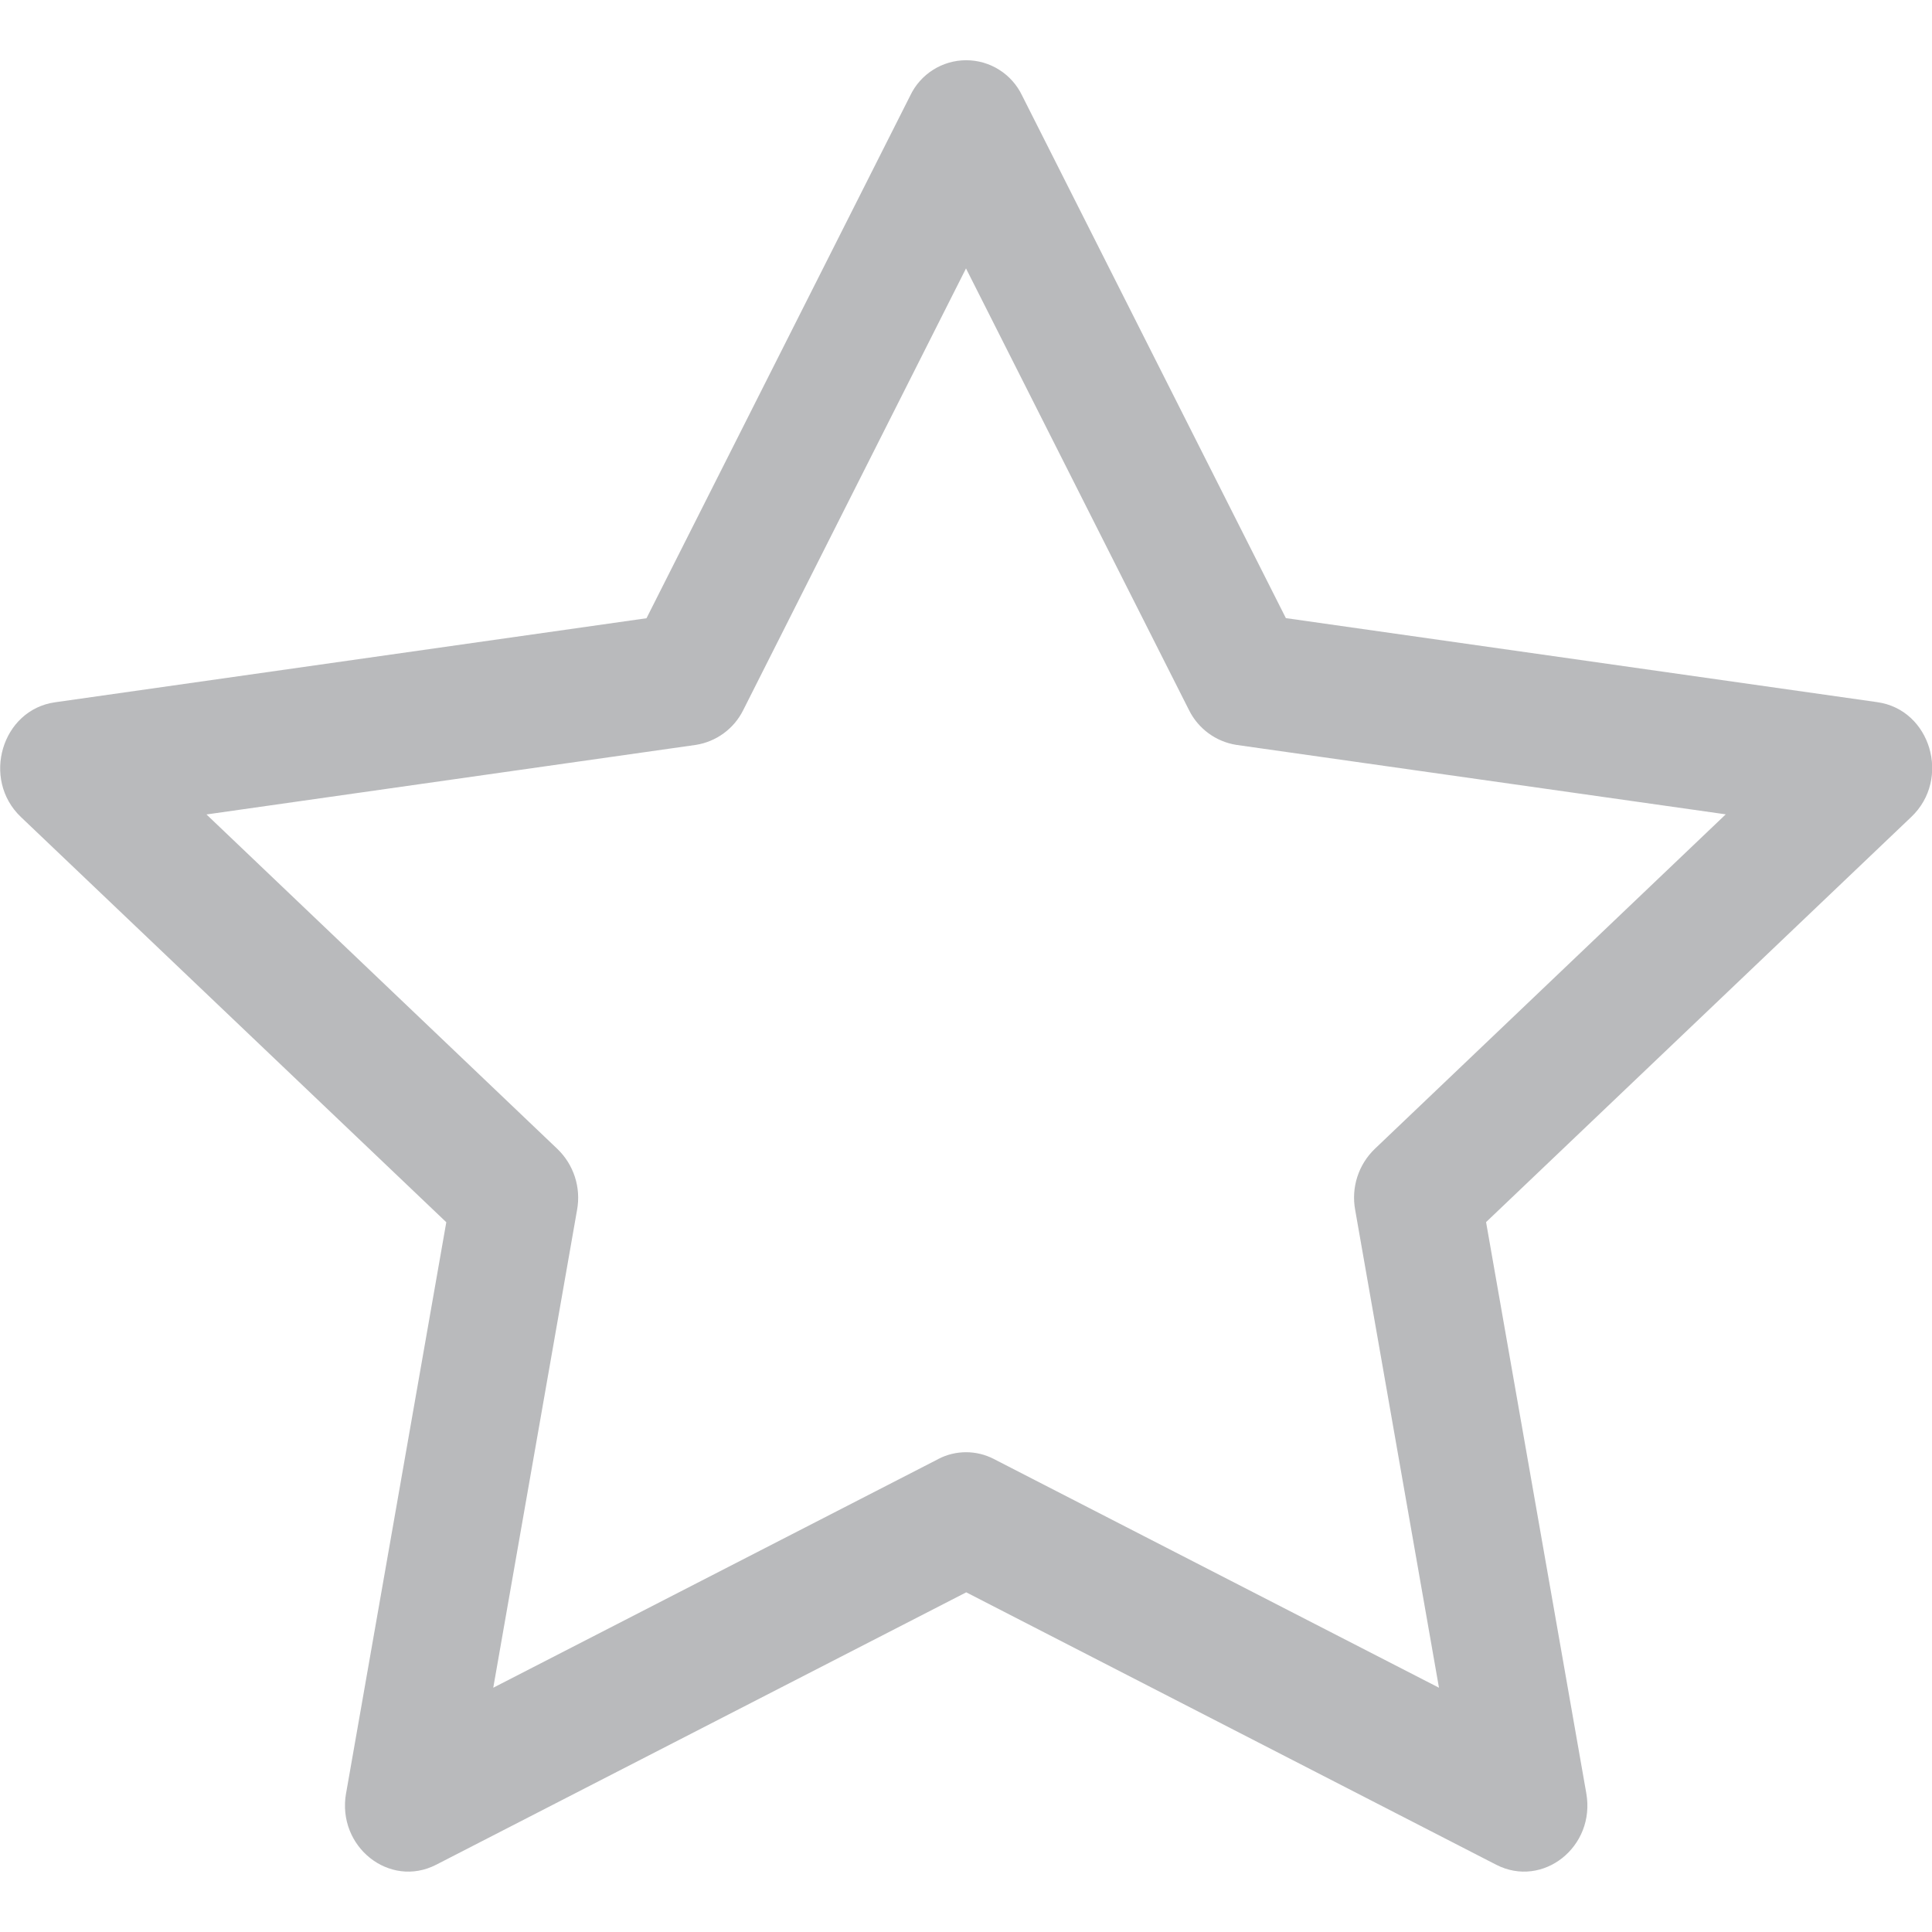
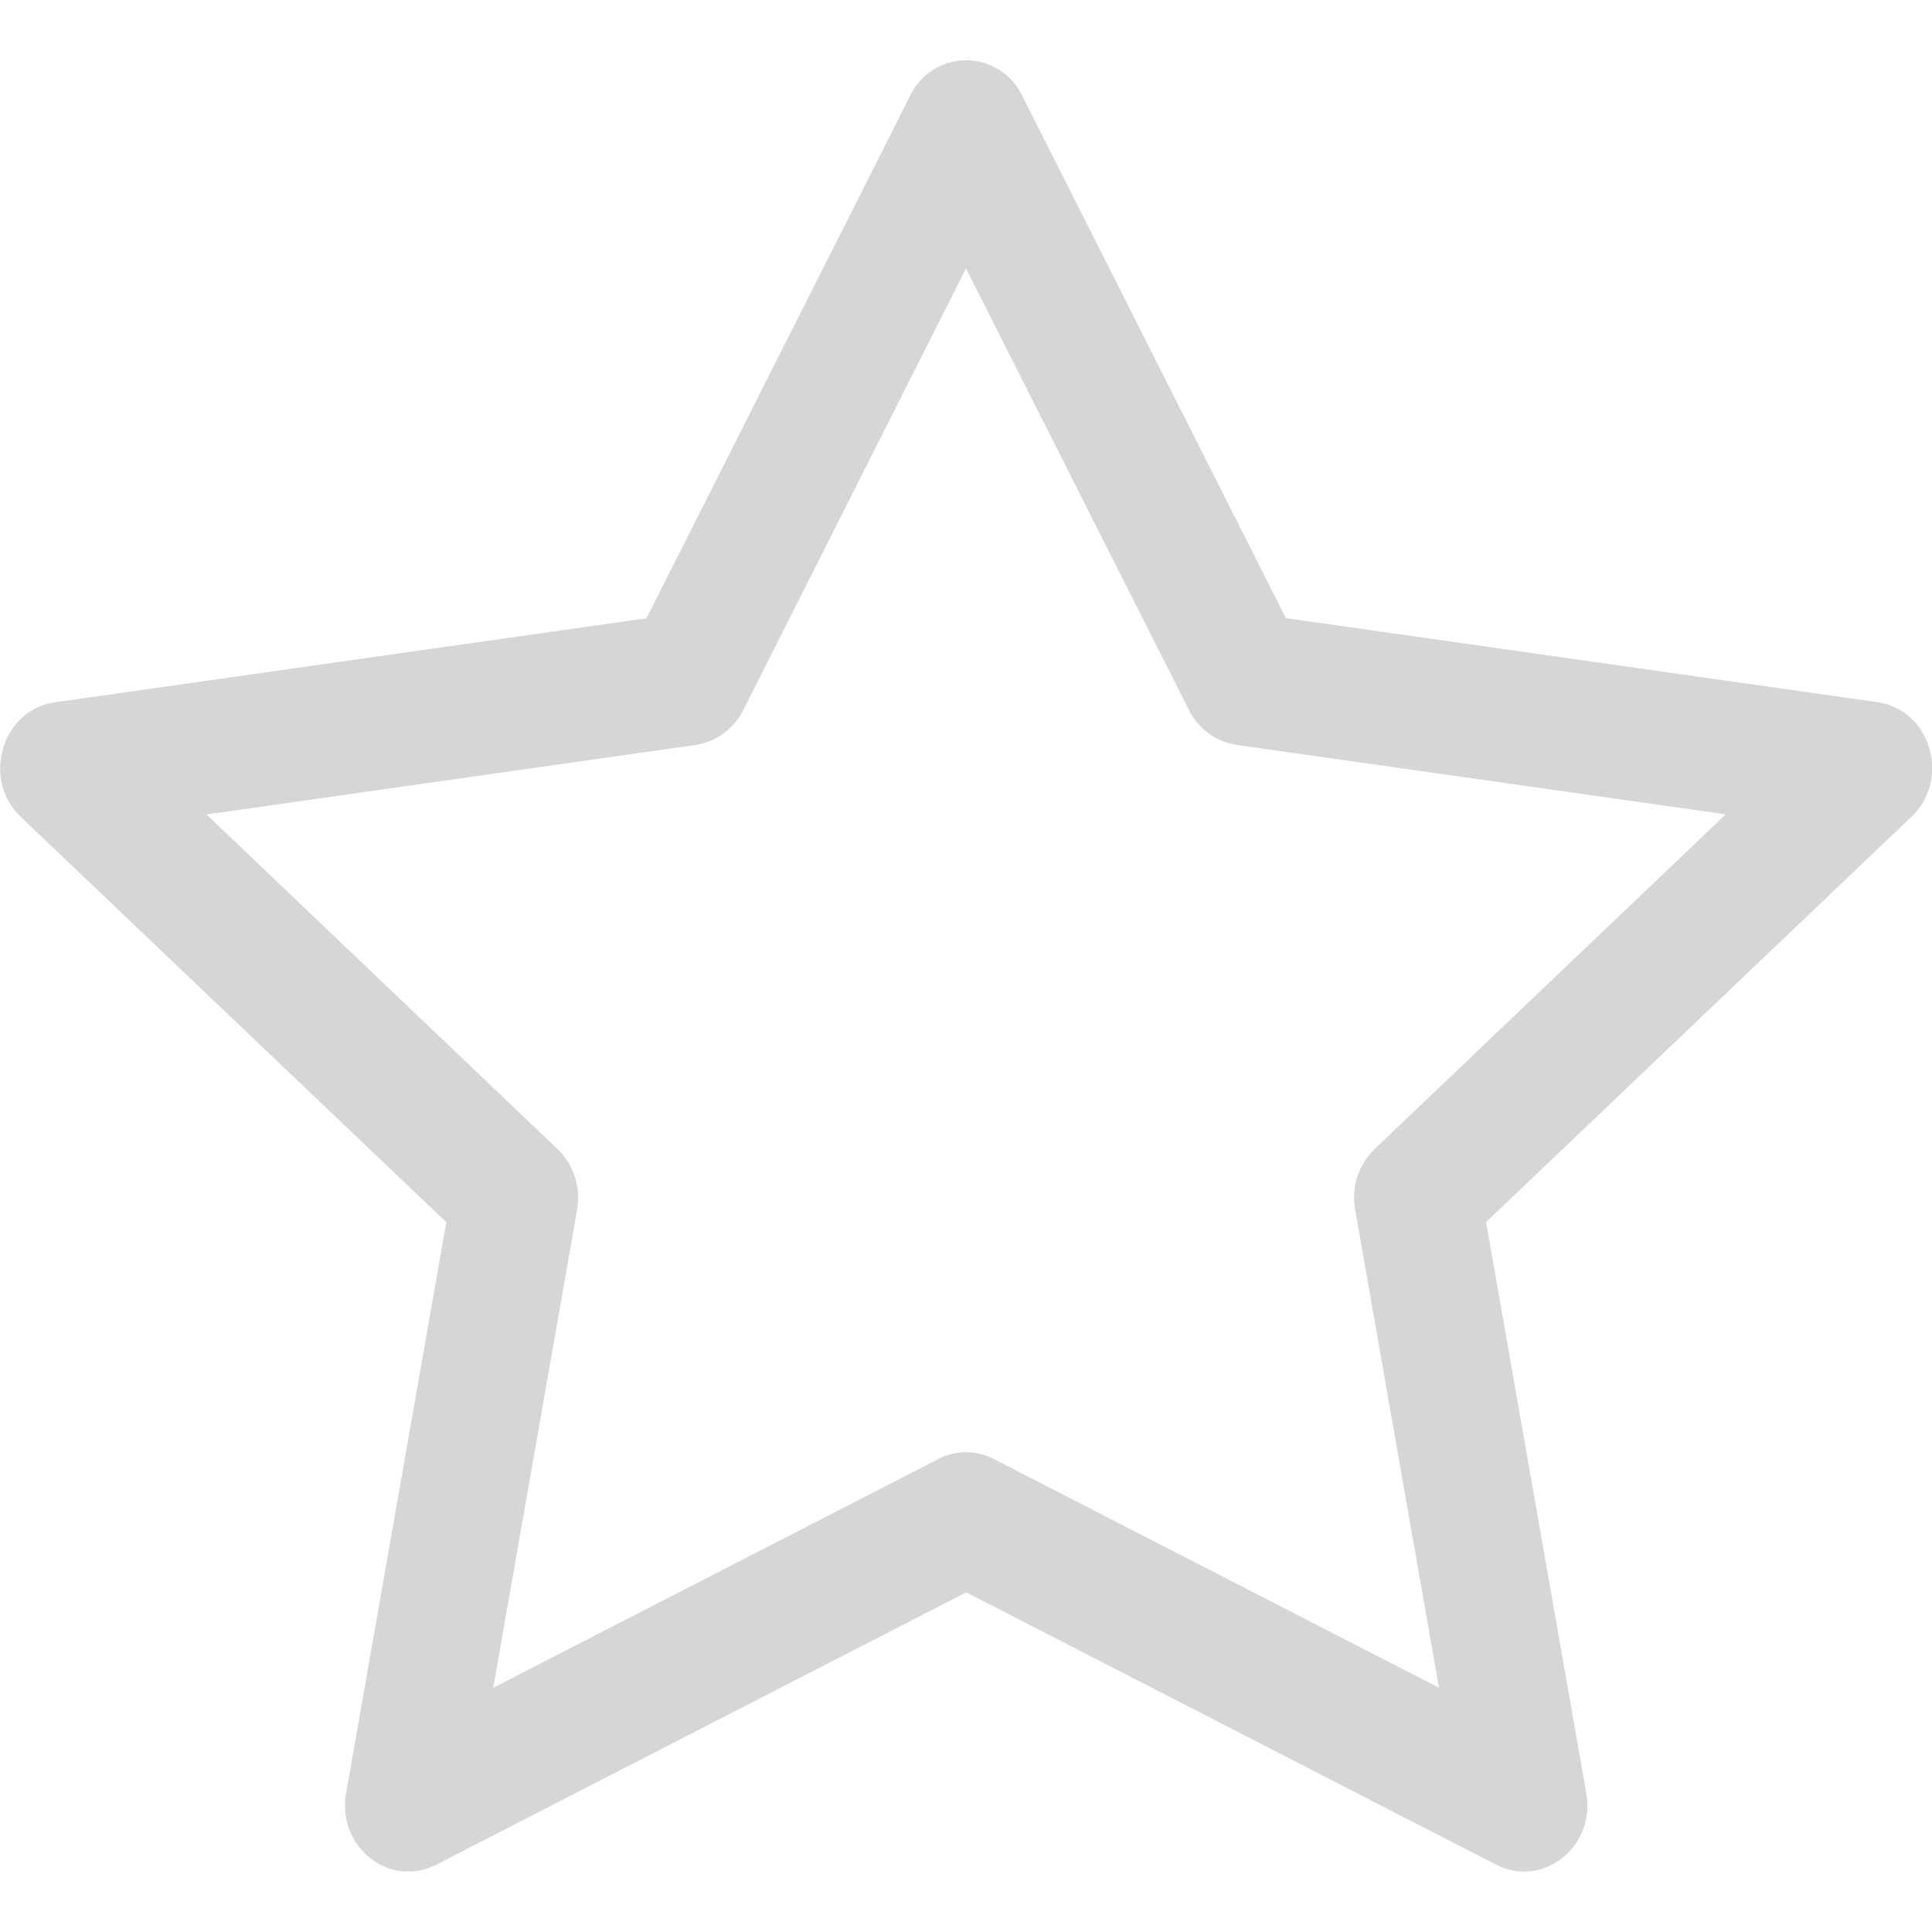
<svg xmlns="http://www.w3.org/2000/svg" width="16" height="16" fill="currentColor" class="bi bi-star" viewBox="0 0 16 16">
-   <path fill="#22262a50" d="M2.866 14.85c-.078.444.36.791.746.593l4.39-2.256 4.389 2.256c.386.198.824-.149.746-.592l-.83-4.73 3.522-3.356c.33-.314.16-.888-.282-.95l-4.898-.696L8.465.792a.513.513 0 0 0-.927 0L5.354 5.12l-4.898.696c-.441.062-.612.636-.283.95l3.523 3.356-.83 4.73zm4.905-2.767-3.686 1.894.694-3.957a.56.56 0 0 0-.163-.505L1.71 6.745l4.052-.576a.53.53 0 0 0 .393-.288L8 2.223l1.847 3.658a.53.53 0 0 0 .393.288l4.052.575-2.906 2.77a.56.56 0 0 0-.163.506l.694 3.957-3.686-1.894a.5.5 0 0 0-.461 0z" />
+   <path fill="#22262a30" d="M2.866 14.85c-.078.444.36.791.746.593l4.39-2.256 4.389 2.256c.386.198.824-.149.746-.592l-.83-4.73 3.522-3.356c.33-.314.16-.888-.282-.95l-4.898-.696L8.465.792a.513.513 0 0 0-.927 0L5.354 5.12l-4.898.696c-.441.062-.612.636-.283.95l3.523 3.356-.83 4.73zm4.905-2.767-3.686 1.894.694-3.957a.56.56 0 0 0-.163-.505L1.71 6.745l4.052-.576a.53.53 0 0 0 .393-.288L8 2.223l1.847 3.658a.53.53 0 0 0 .393.288l4.052.575-2.906 2.77a.56.56 0 0 0-.163.506l.694 3.957-3.686-1.894a.5.5 0 0 0-.461 0z" />
</svg>
